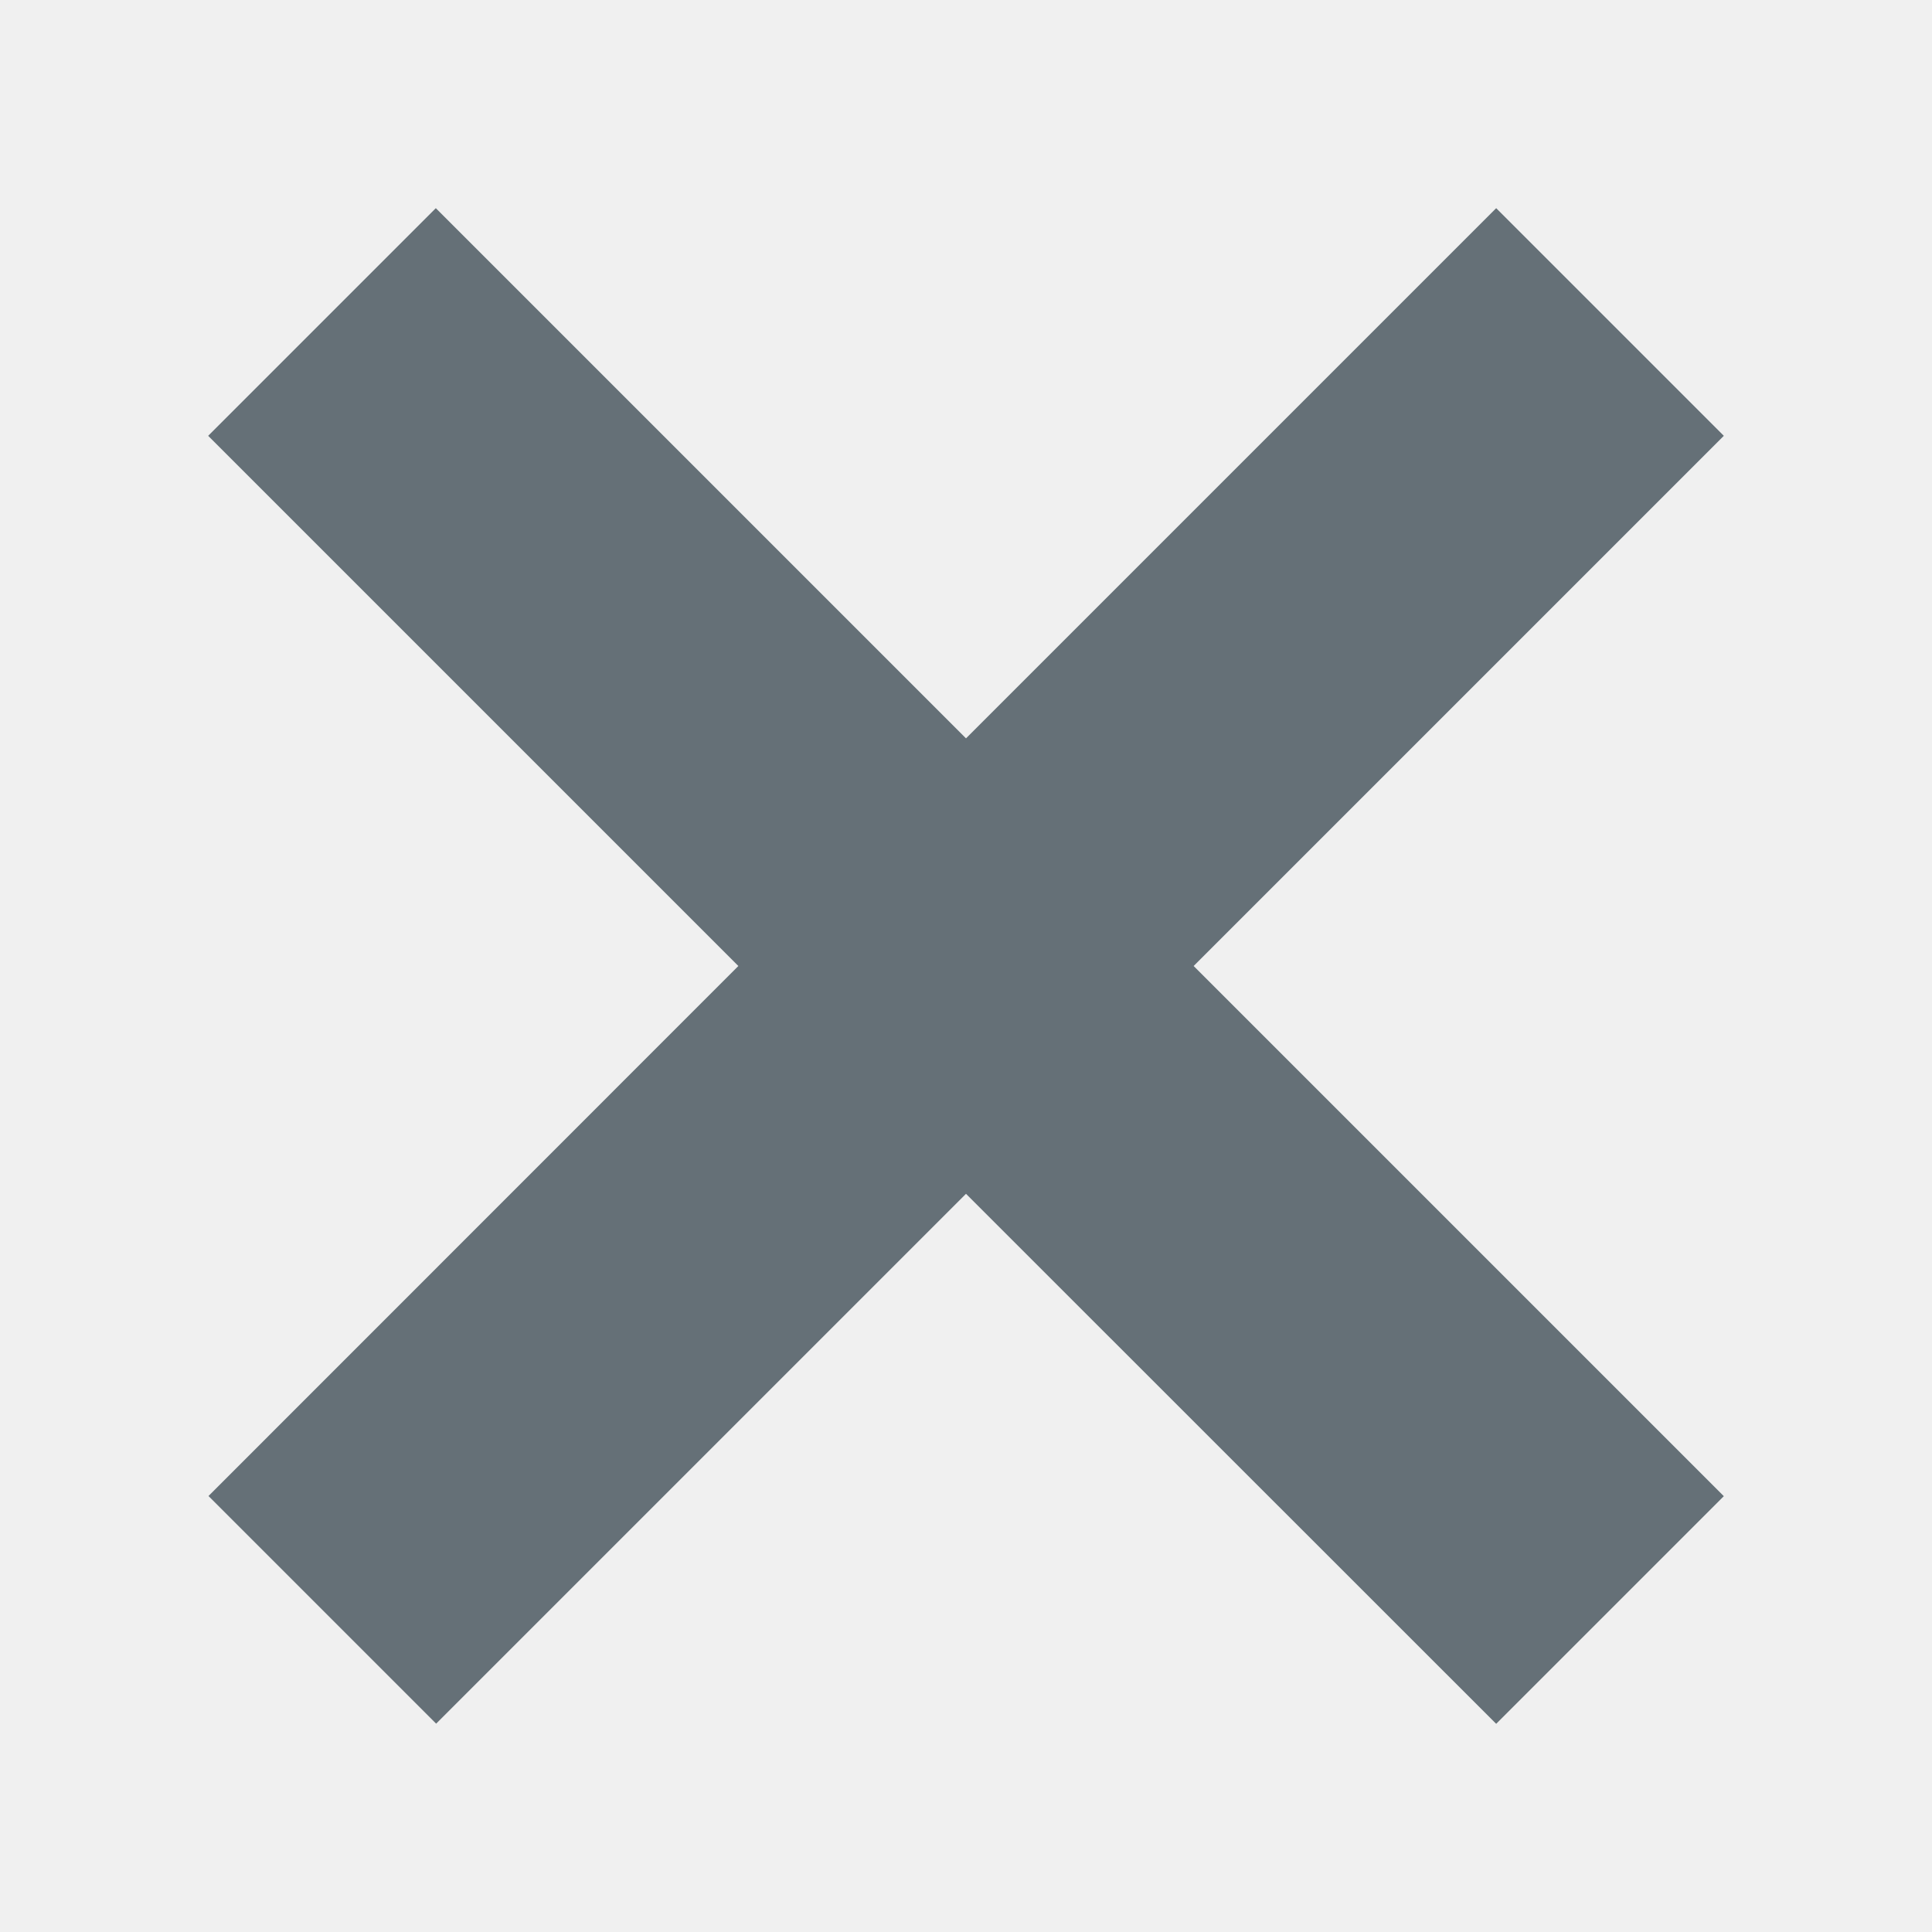
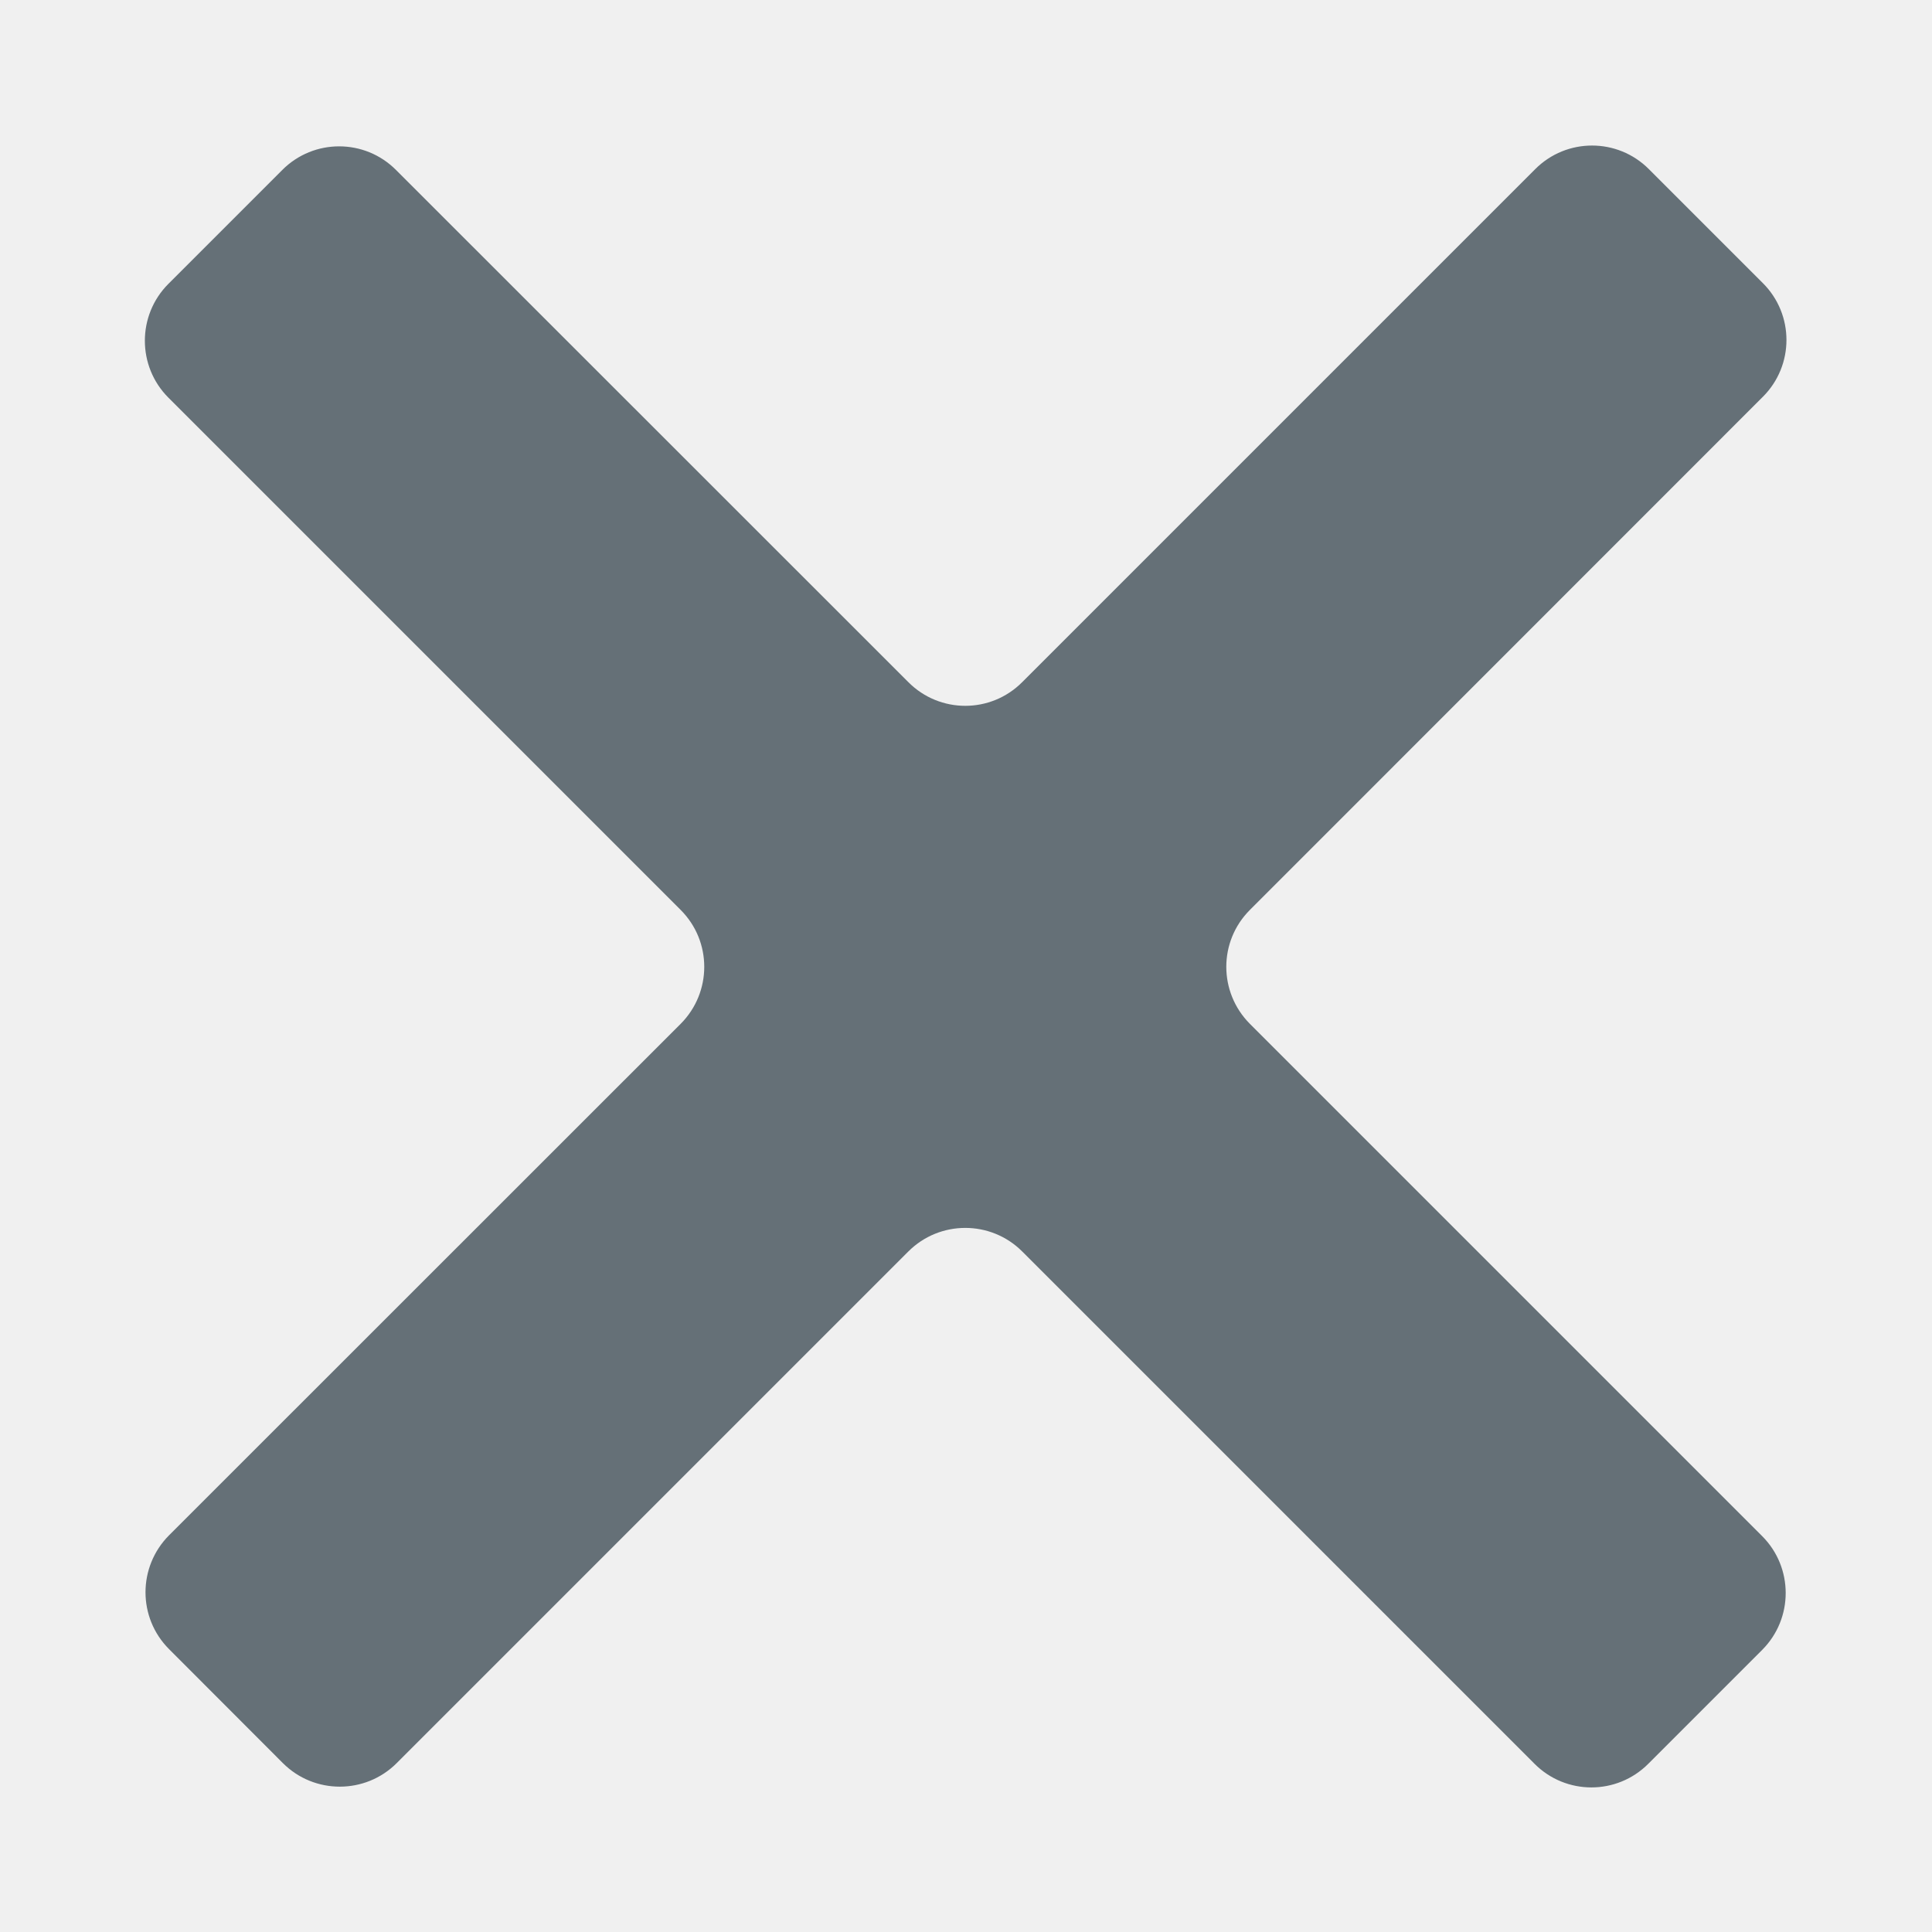
<svg xmlns="http://www.w3.org/2000/svg" width="12" height="12" viewBox="0 0 12 12" fill="none">
-   <g clip-path="url(#clip0_460_7612)">
-     <path fill-rule="evenodd" clip-rule="evenodd" d="M7.414 6L10.707 9.293L9.293 10.707L6 7.415L2.709 10.706L1.295 9.292L4.586 6L1.293 2.707L2.707 1.293L6 4.586L9.293 1.293L10.707 2.707L7.414 6Z" fill="#657077" />
-   </g>
-   <defs>
-     <clipPath id="clip0_460_7612">
-       <rect width="12" height="12" fill="white" />
-     </clipPath>
-   </defs>
+   <path fill-rule="evenodd" clip-rule="evenodd" d="M7.763 6.359C7.568 6.163 7.568 5.847 7.763 5.652L10.949 2.465C11.145 2.27 11.145 1.953 10.949 1.758L10.242 1.051C10.047 0.855 9.73 0.855 9.535 1.051L6.349 4.237C6.154 4.433 5.837 4.433 5.642 4.237L2.46 1.056C2.265 0.86 1.948 0.86 1.753 1.056L1.046 1.763C0.851 1.958 0.851 2.275 1.046 2.47L4.228 5.652C4.423 5.847 4.423 6.163 4.228 6.359L1.05 9.536C0.855 9.732 0.855 10.048 1.05 10.243L1.757 10.951C1.952 11.146 2.269 11.146 2.464 10.951L5.642 7.773C5.837 7.578 6.154 7.578 6.349 7.773L9.531 10.955C9.726 11.151 10.043 11.151 10.238 10.955L10.945 10.248C11.14 10.053 11.14 9.736 10.945 9.541L7.763 6.359Z" fill="#657077" />
</svg>
